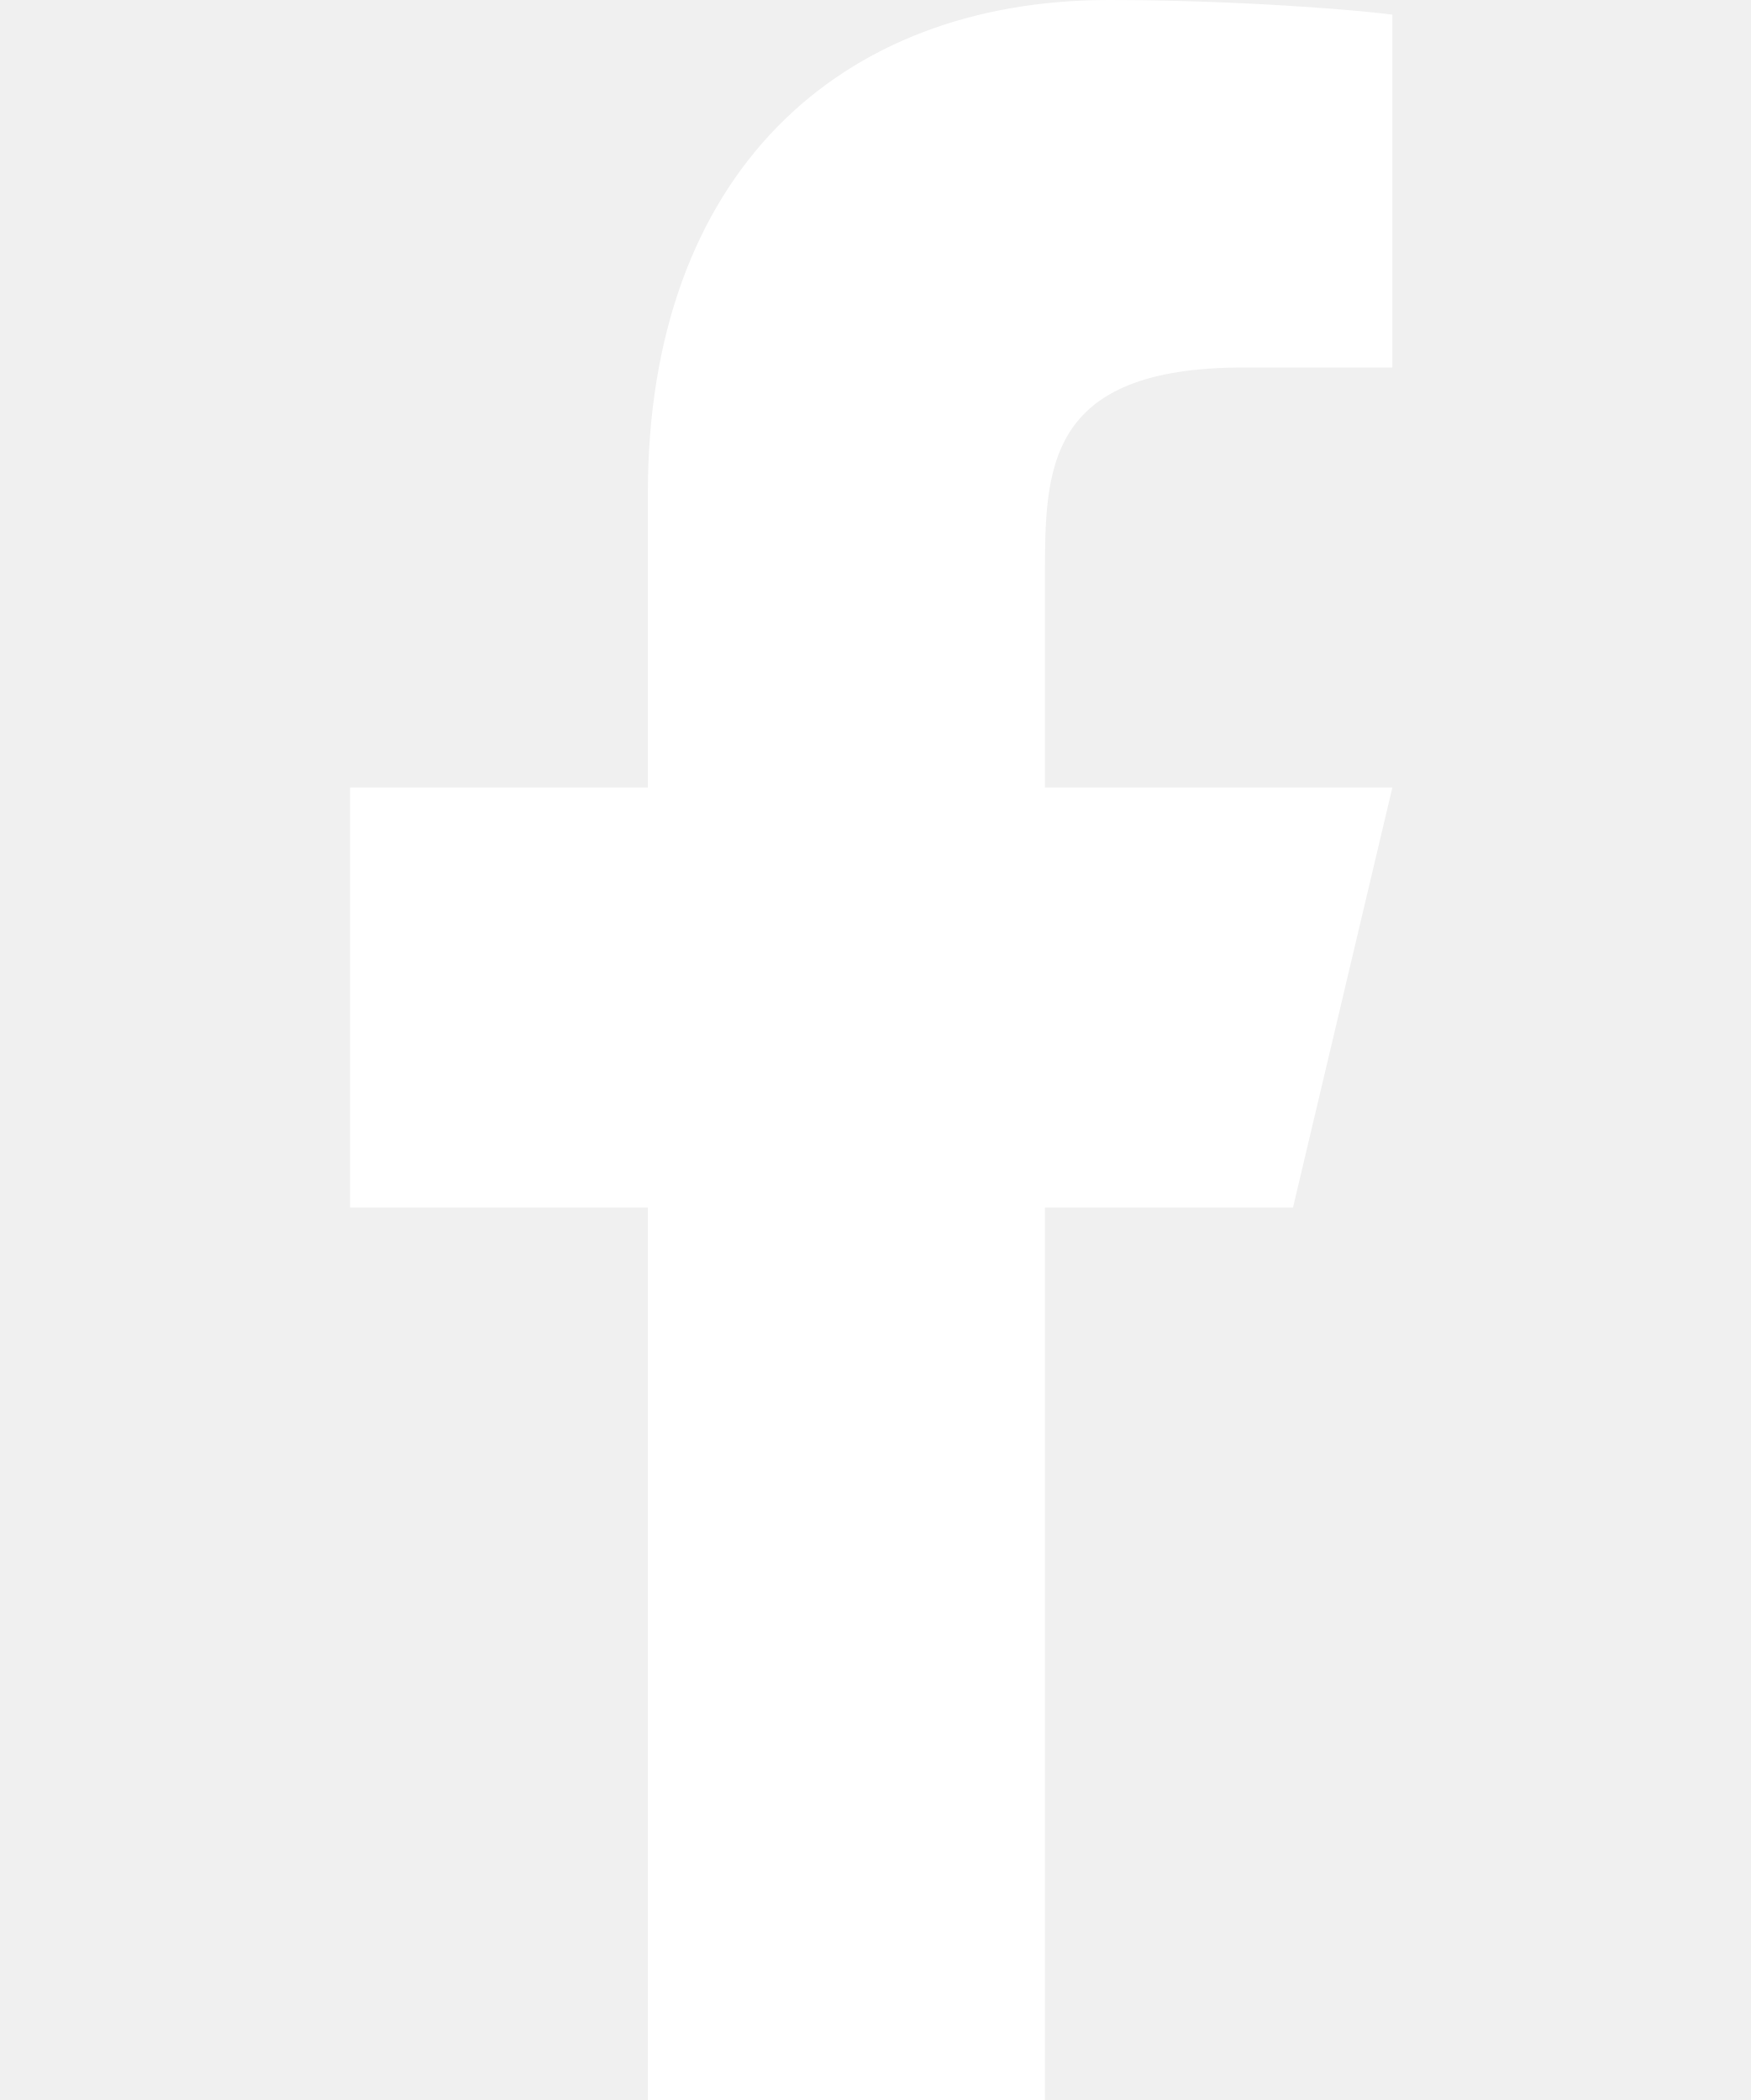
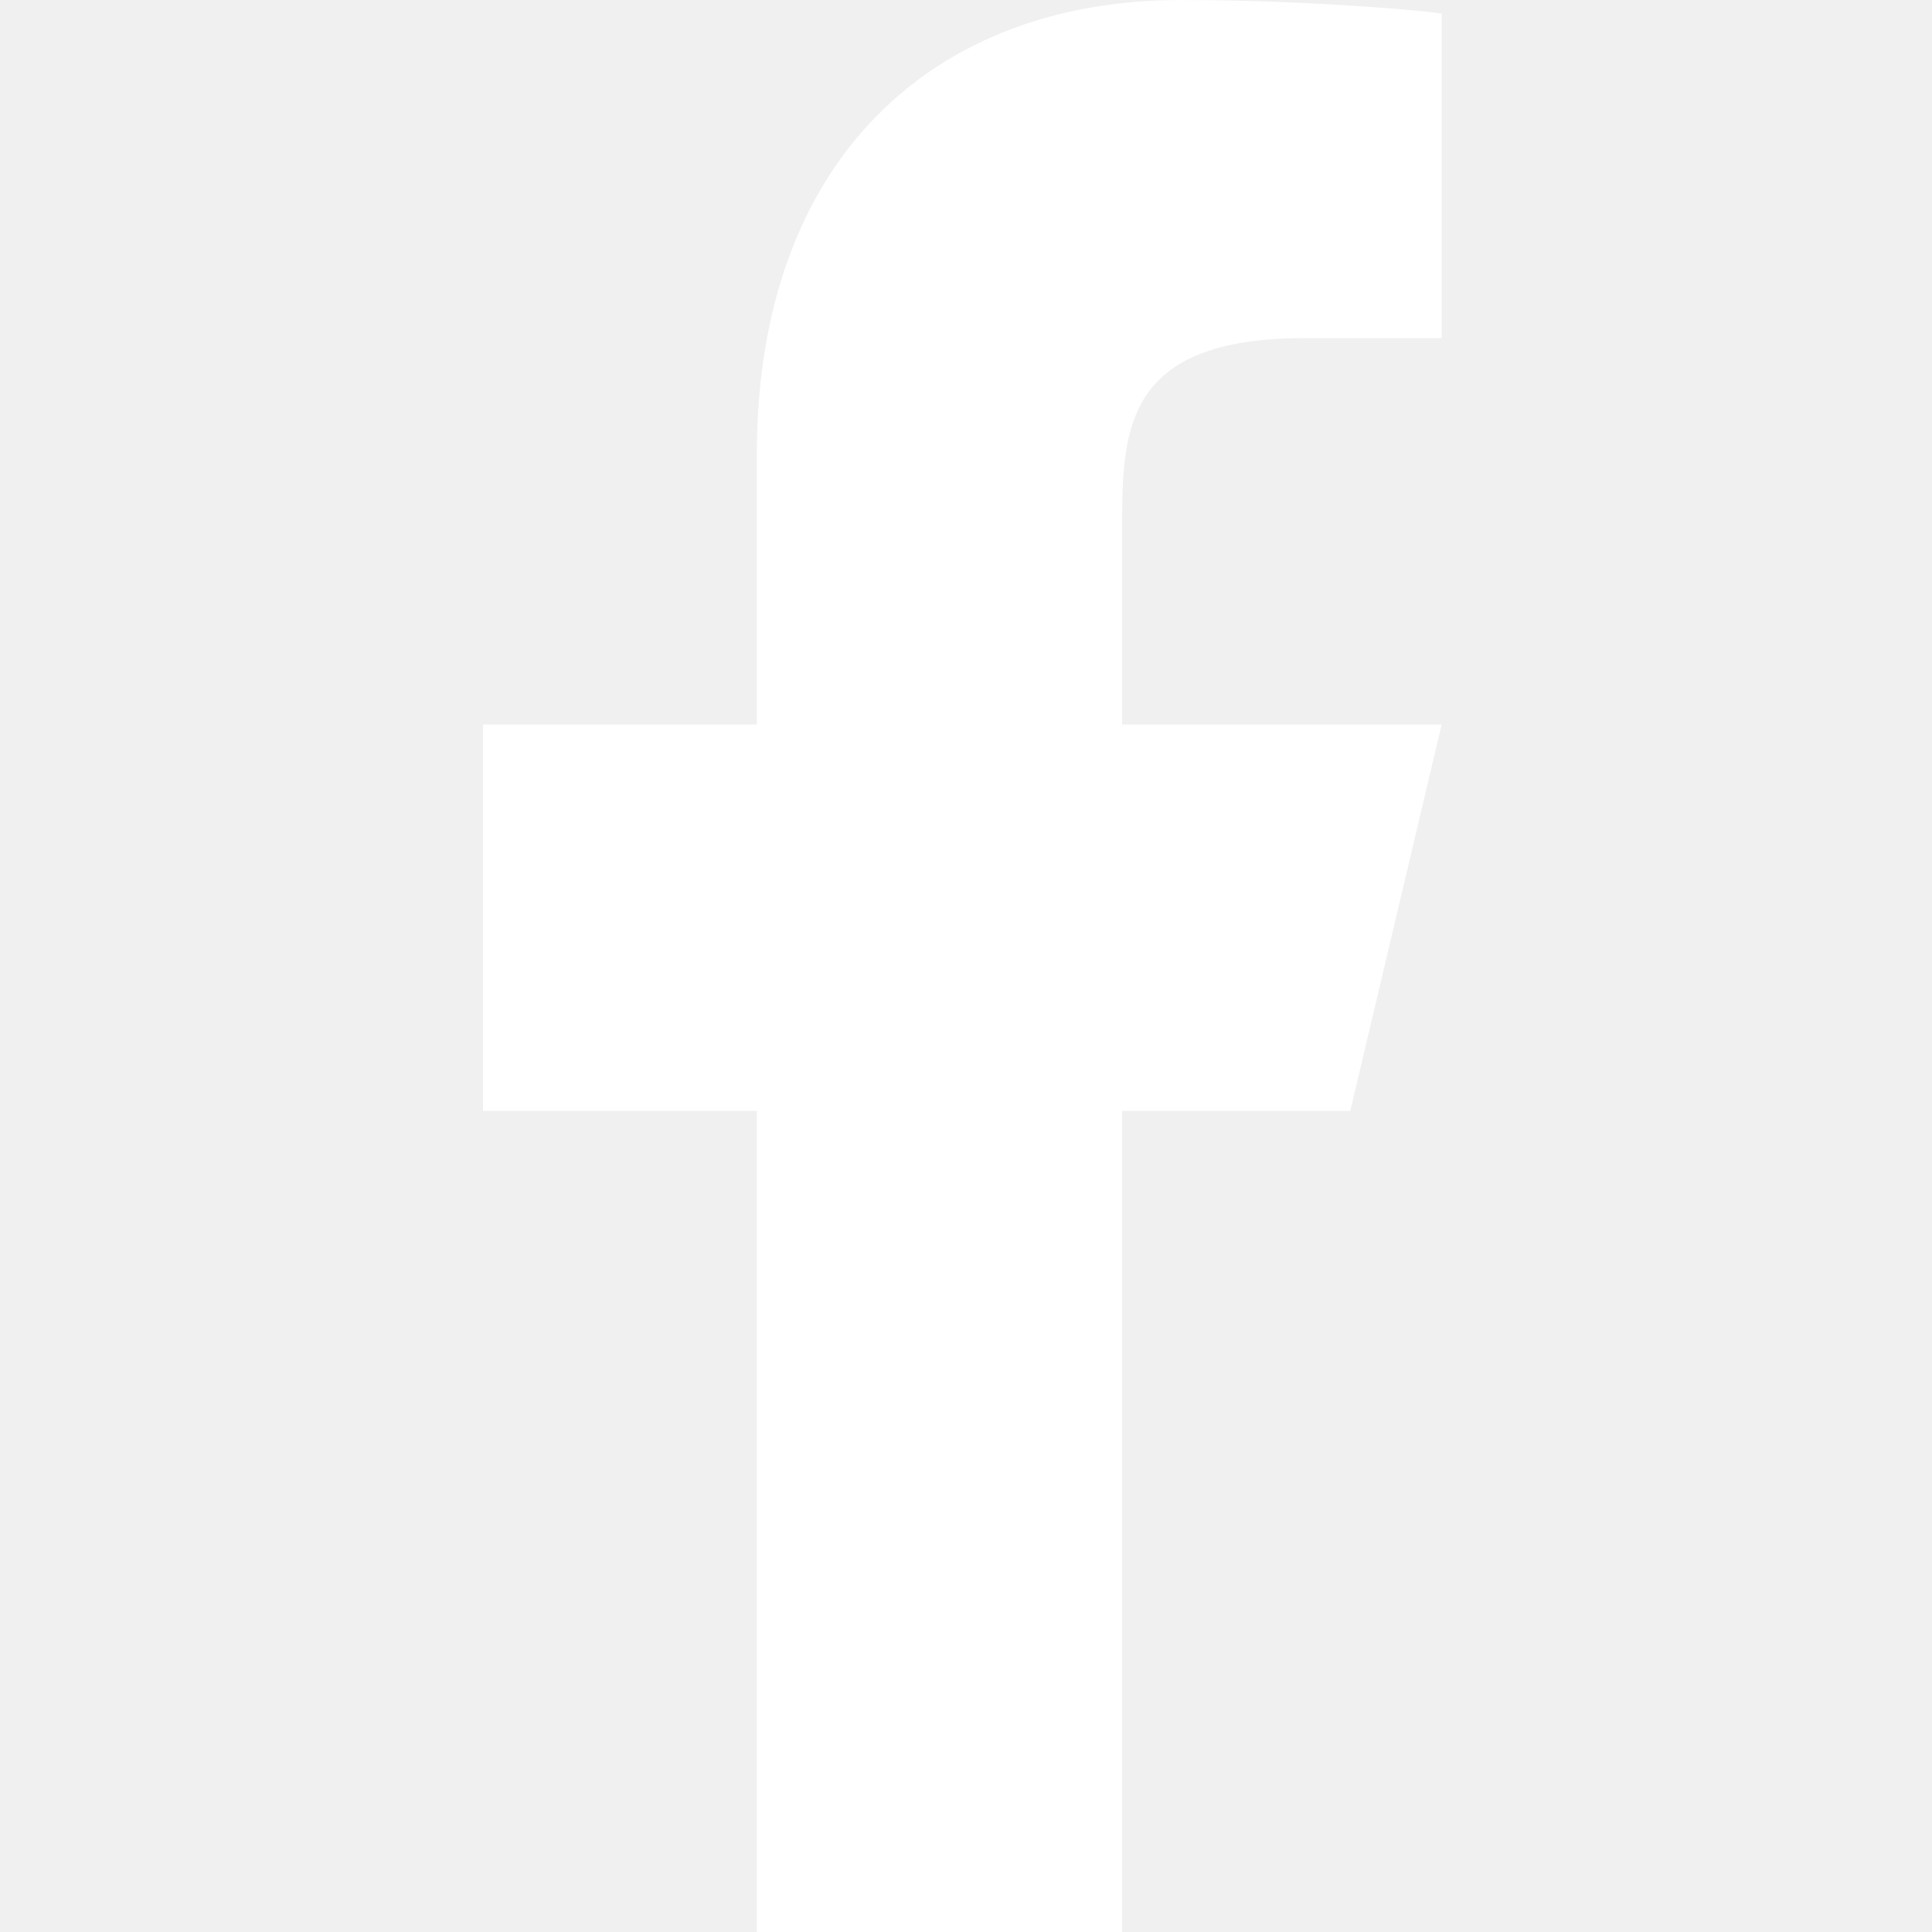
- <svg xmlns="http://www.w3.org/2000/svg" width="10" height="12" viewBox="0 0 10 20" fill="none">
+ <svg xmlns="http://www.w3.org/2000/svg" width="20" height="20" viewBox="0 0 10 20" fill="none">
  <path d="M6.616 11.5H8.978L9.924 7.5H6.616V5.5C6.616 4.47 6.616 3.5 8.506 3.5H9.924V0.14C9.615 0.097 8.452 0 7.223 0C4.657 0 2.835 1.657 2.835 4.7V7.5H0V11.5H2.835V20H6.616V11.5Z" fill="white" />
</svg>
